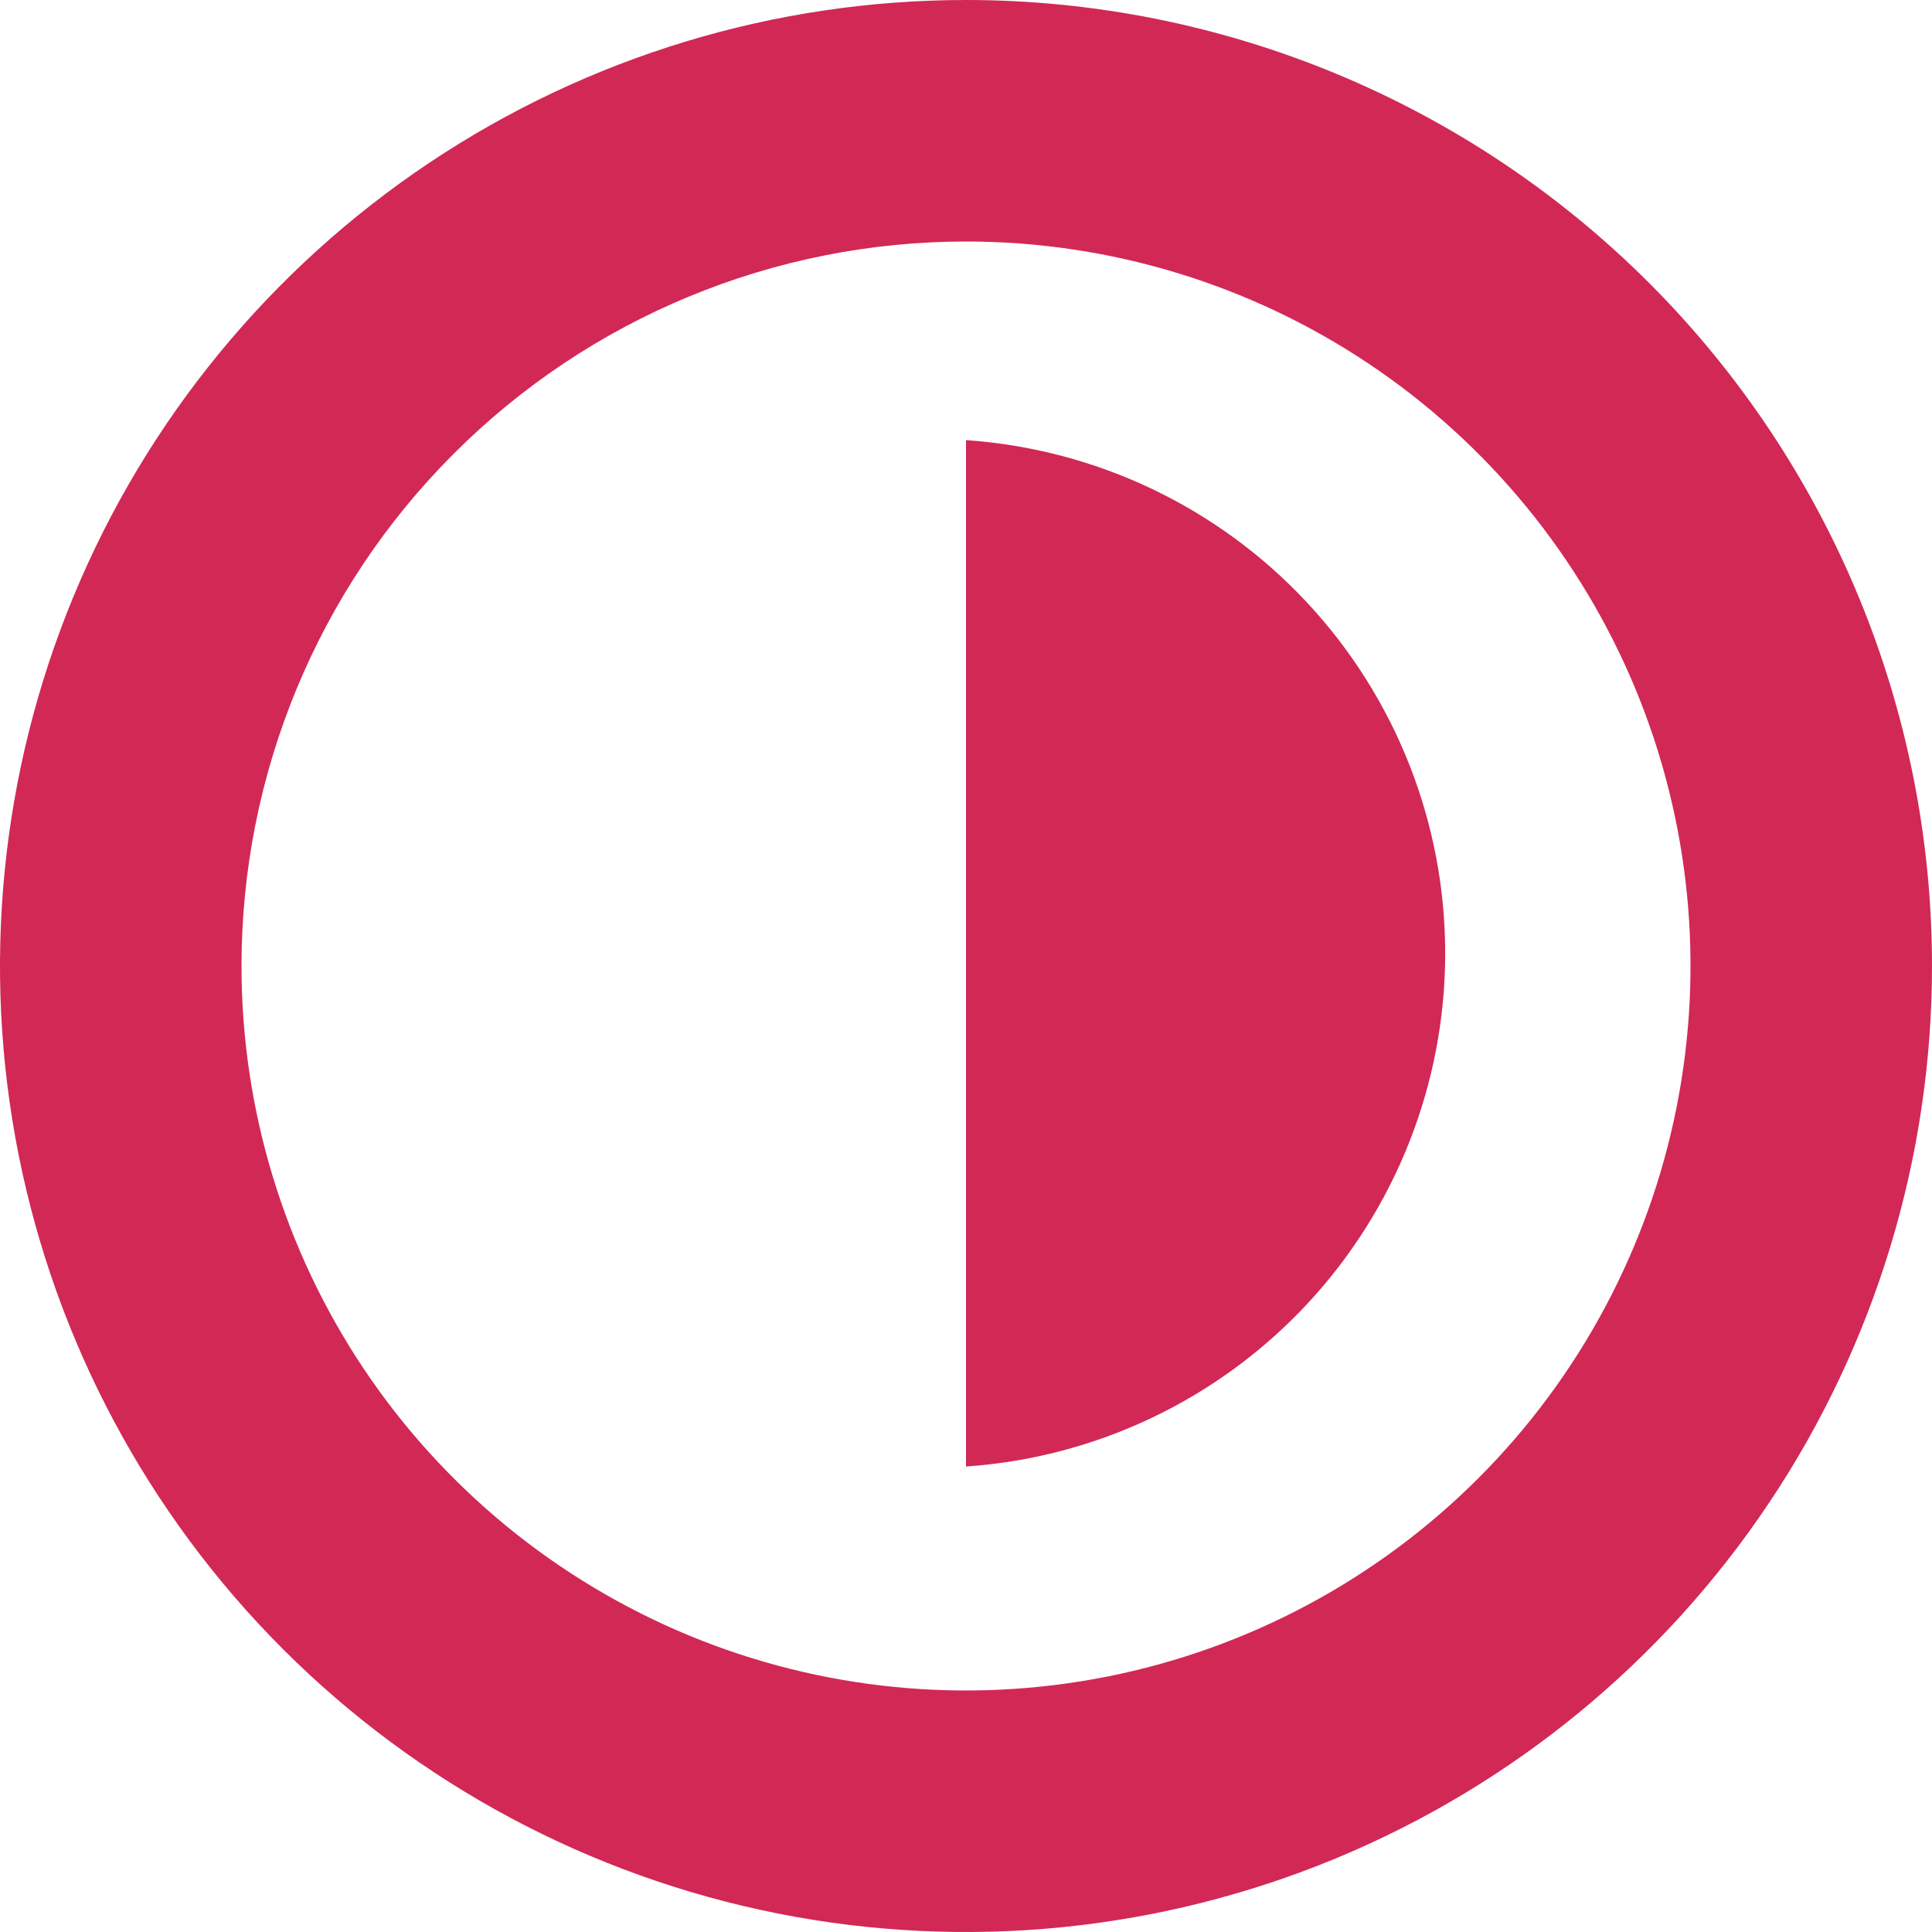
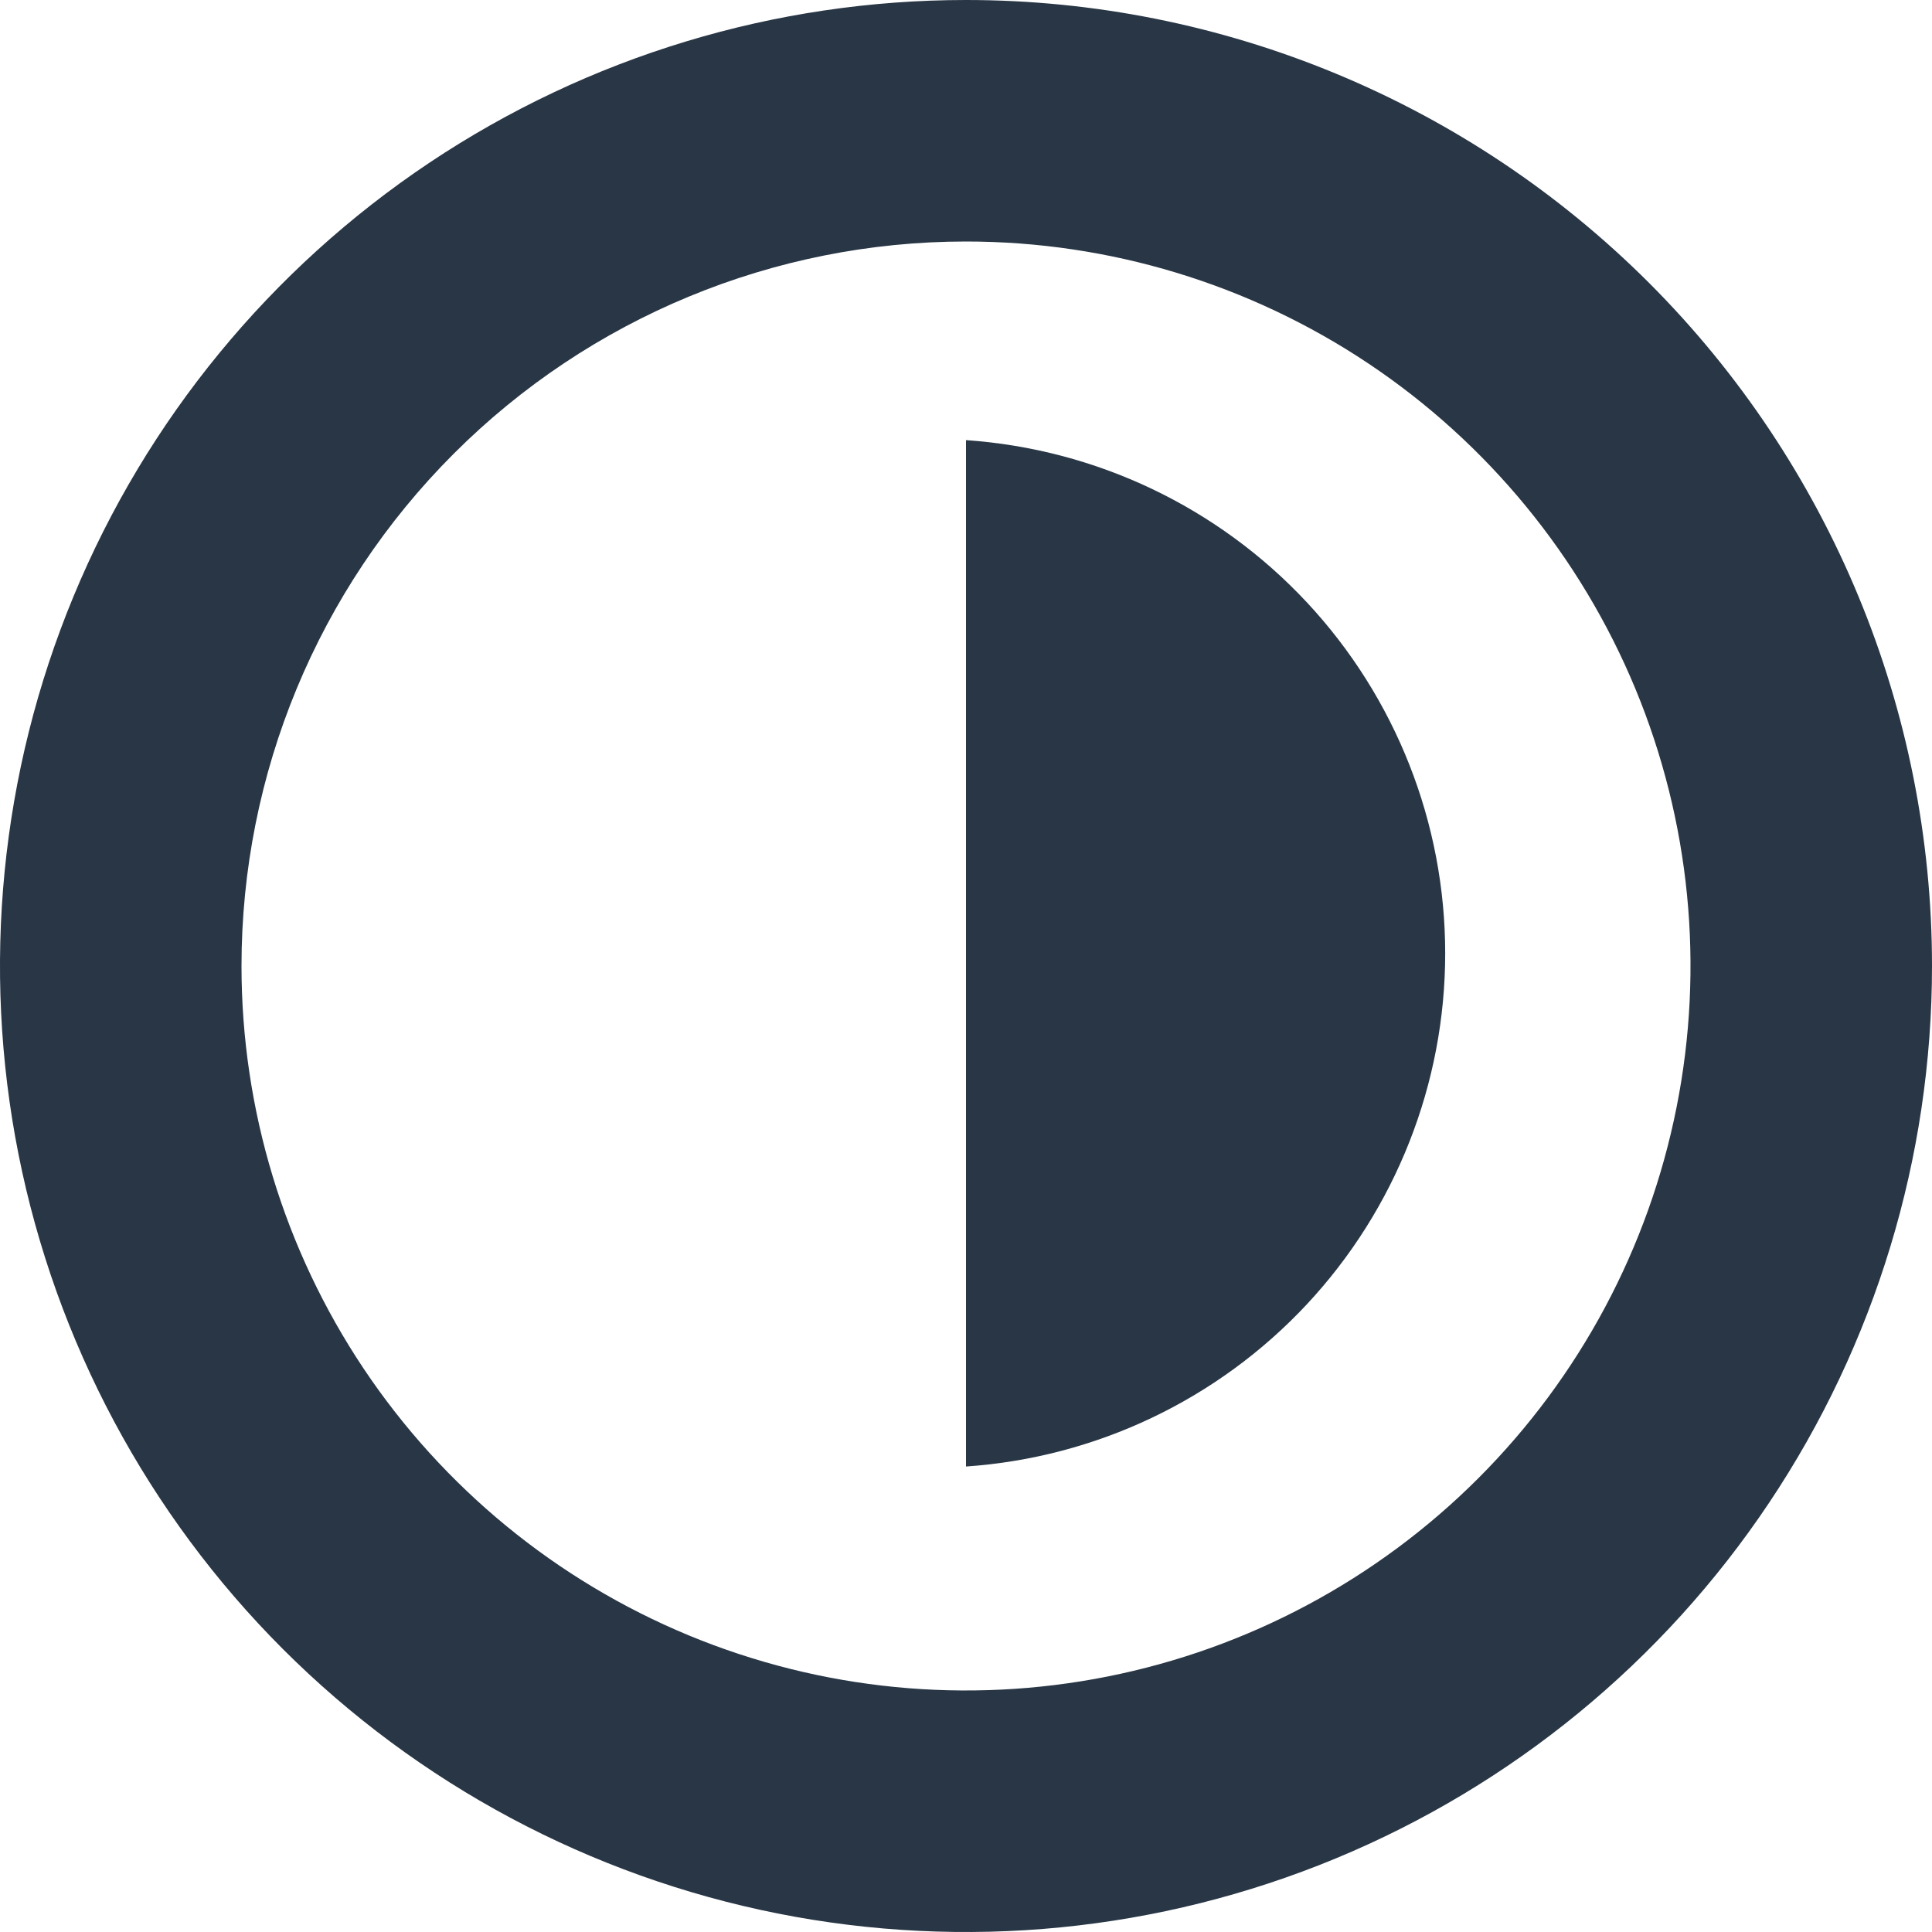
<svg xmlns="http://www.w3.org/2000/svg" width="32" height="32" viewBox="0 0 32 32" fill="none">
-   <path d="M16 4C18.373 4 20.694 4.704 22.667 6.022C24.64 7.341 26.178 9.215 27.087 11.408C27.995 13.601 28.233 16.013 27.769 18.341C27.306 20.669 26.163 22.807 24.485 24.485C22.807 26.163 20.669 27.306 18.341 27.769C16.013 28.232 13.601 27.995 11.408 27.087C9.215 26.178 7.341 24.64 6.022 22.667C4.704 20.694 4 18.373 4 16C4 12.817 5.264 9.765 7.515 7.515C9.765 5.264 12.817 4 16 4ZM16 0C12.835 0 9.742 0.938 7.111 2.696C4.48 4.455 2.429 6.953 1.218 9.877C0.007 12.801 -0.31 16.018 0.307 19.121C0.925 22.225 2.449 25.076 4.686 27.314C6.924 29.551 9.775 31.075 12.879 31.693C15.982 32.31 19.199 31.993 22.123 30.782C25.047 29.571 27.545 27.52 29.303 24.889C31.062 22.258 32 19.165 32 16C32 11.757 30.314 7.687 27.314 4.686C24.313 1.686 20.244 0 16 0Z" fill="#D22856" />
-   <path d="M16 24.29C18.154 24.142 20.171 23.182 21.644 21.605C23.117 20.027 23.937 17.949 23.937 15.79C23.937 13.631 23.117 11.553 21.644 9.975C20.171 8.398 18.154 7.438 16 7.29" fill="#D22856" />
+   <g>
+     <path d="M16 4C18.373 4 20.694 4.704 22.667 6.022C24.64 7.341 26.178 9.215 27.087 11.408C27.995 13.601 28.233 16.013 27.769 18.341C27.306 20.669 26.163 22.807 24.485 24.485C22.807 26.163 20.669 27.306 18.341 27.769C16.013 28.232 13.601 27.995 11.408 27.087C9.215 26.178 7.341 24.64 6.022 22.667C4.704 20.694 4 18.373 4 16C4 12.817 5.264 9.765 7.515 7.515C9.765 5.264 12.817 4 16 4ZM16 0C12.835 0 9.742 0.938 7.111 2.696C4.48 4.455 2.429 6.953 1.218 9.877C0.007 12.801 -0.31 16.018 0.307 19.121C0.925 22.225 2.449 25.076 4.686 27.314C6.924 29.551 9.775 31.075 12.879 31.693C15.982 32.31 19.199 31.993 22.123 30.782C25.047 29.571 27.545 27.52 29.303 24.889C31.062 22.258 32 19.165 32 16C32 11.757 30.314 7.687 27.314 4.686C24.313 1.686 20.244 0 16 0Z" fill="#283645" />
+     <path d="M16 24.29C18.154 24.142 20.171 23.182 21.644 21.605C23.117 20.027 23.937 17.949 23.937 15.79C23.937 13.631 23.117 11.553 21.644 9.975C20.171 8.398 18.154 7.438 16 7.29" fill="#283645" />
+   </g>
</svg>
